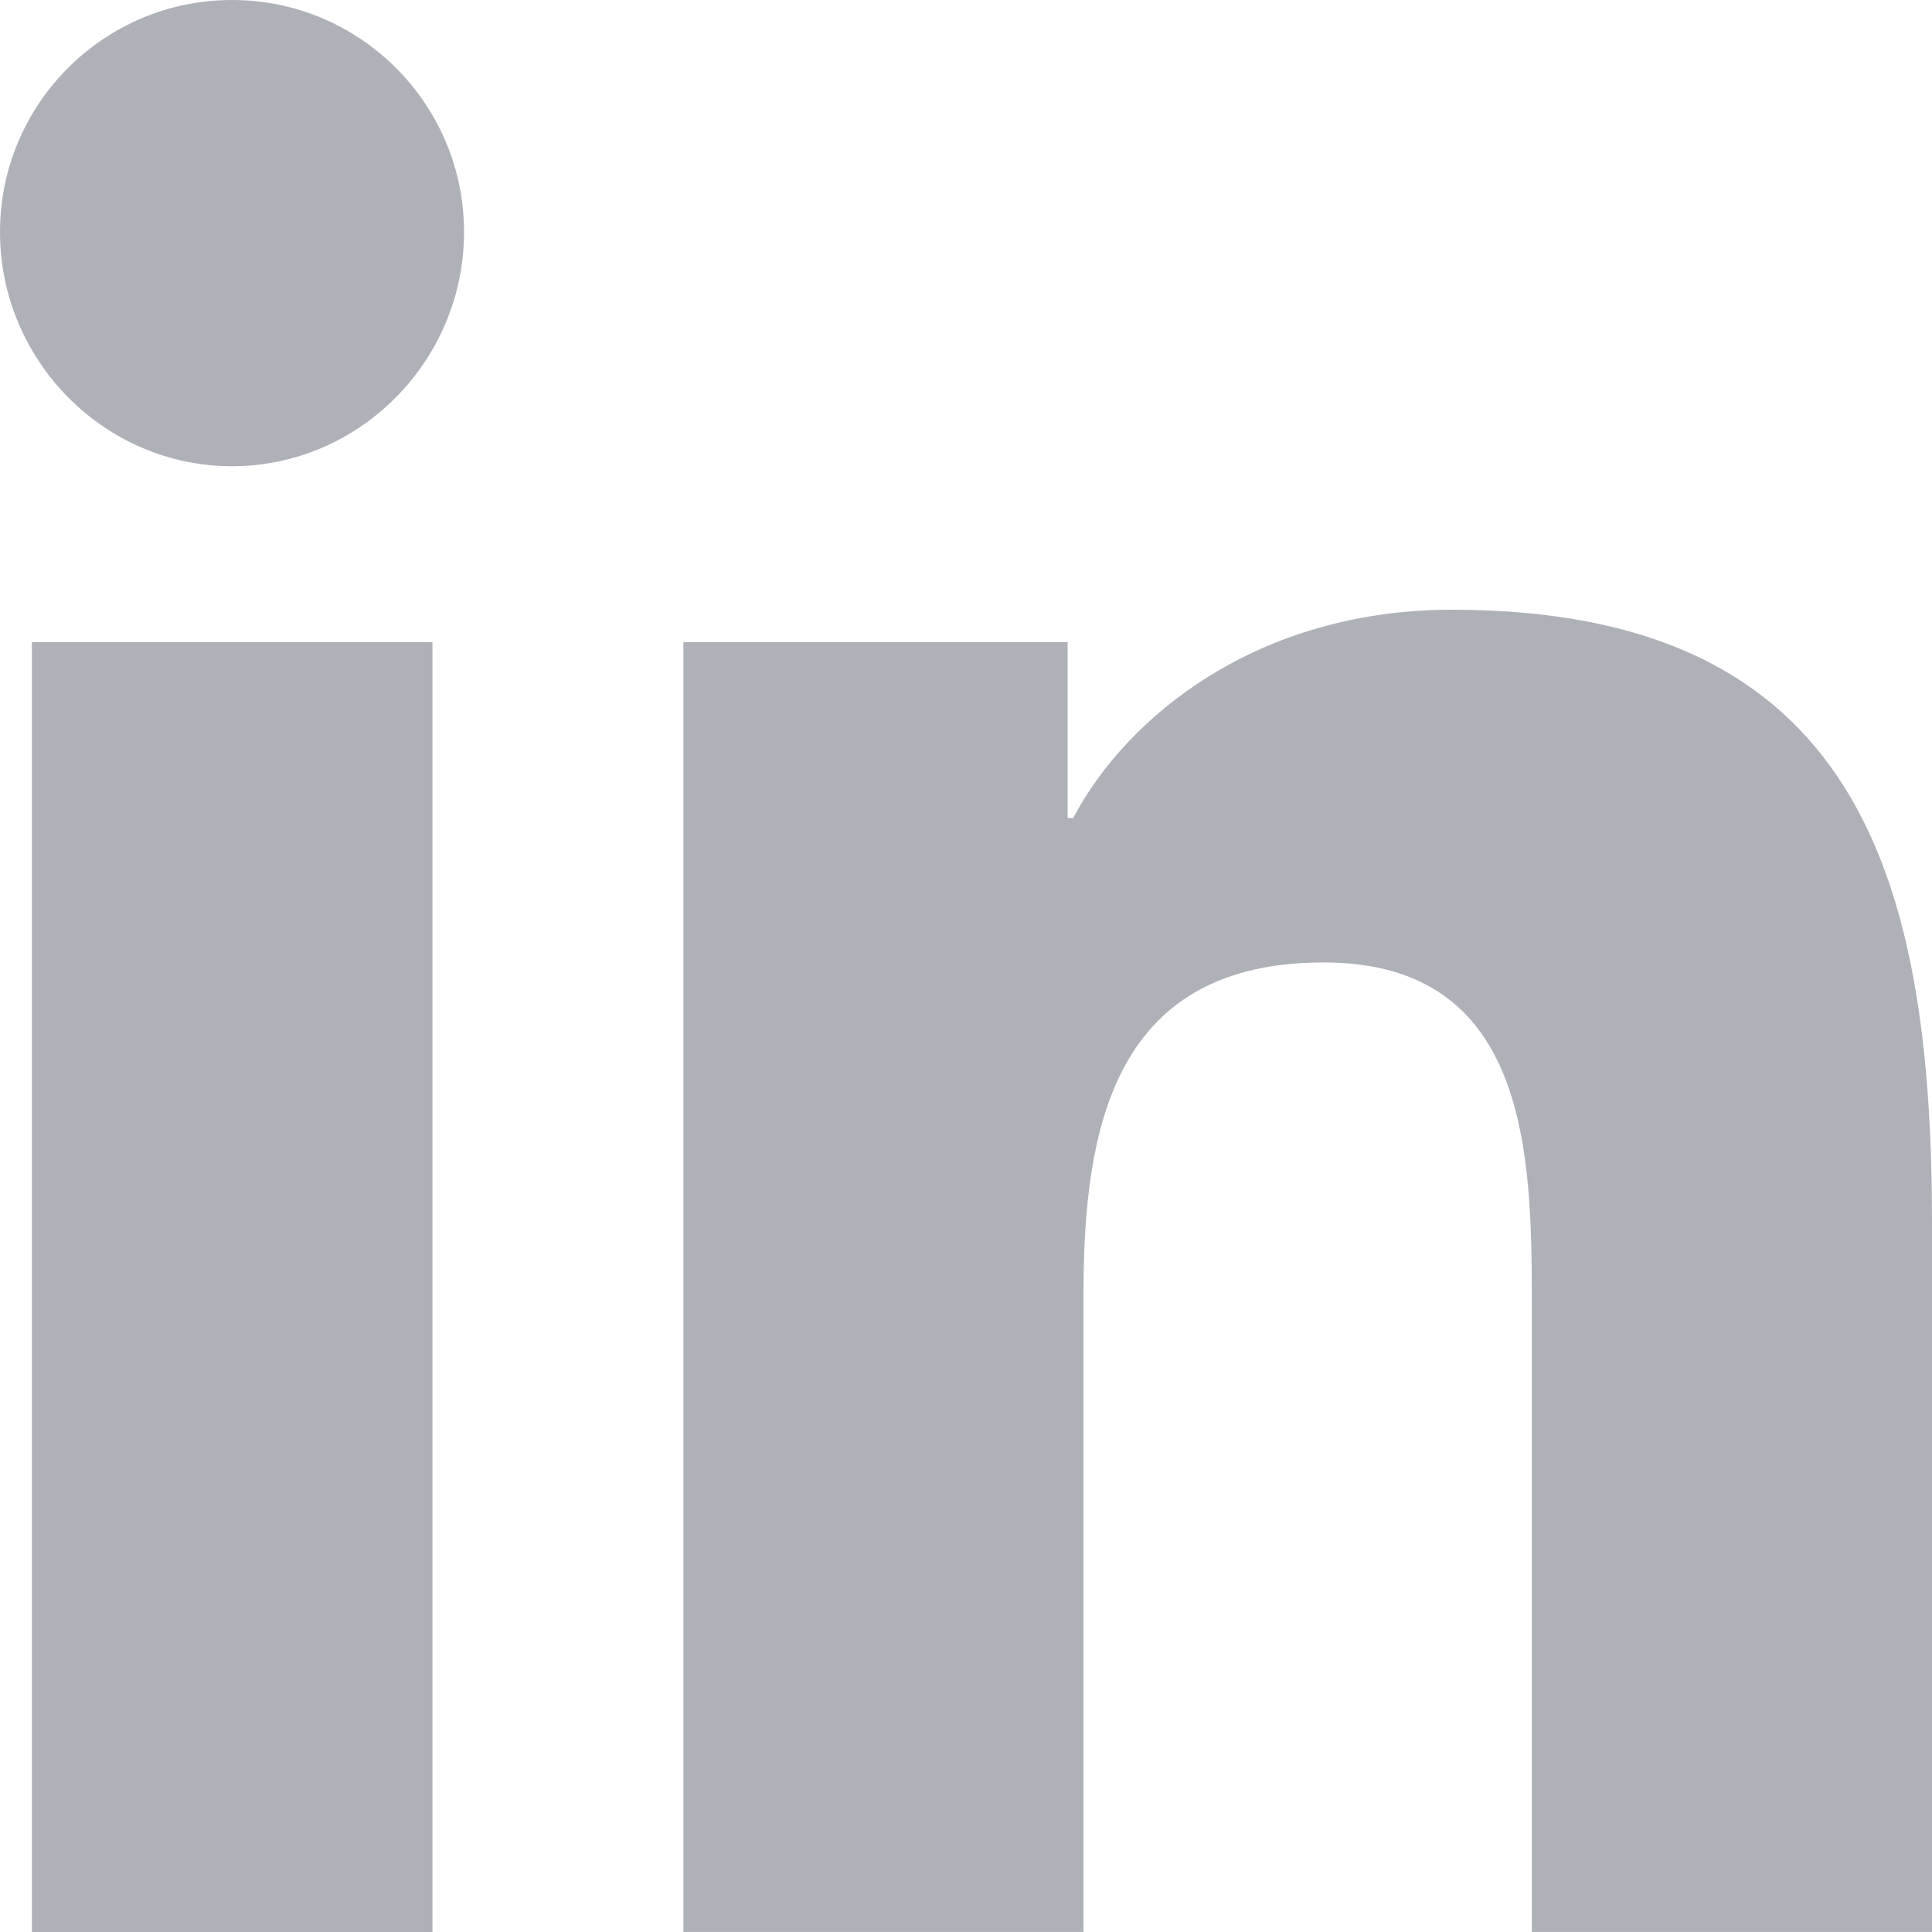
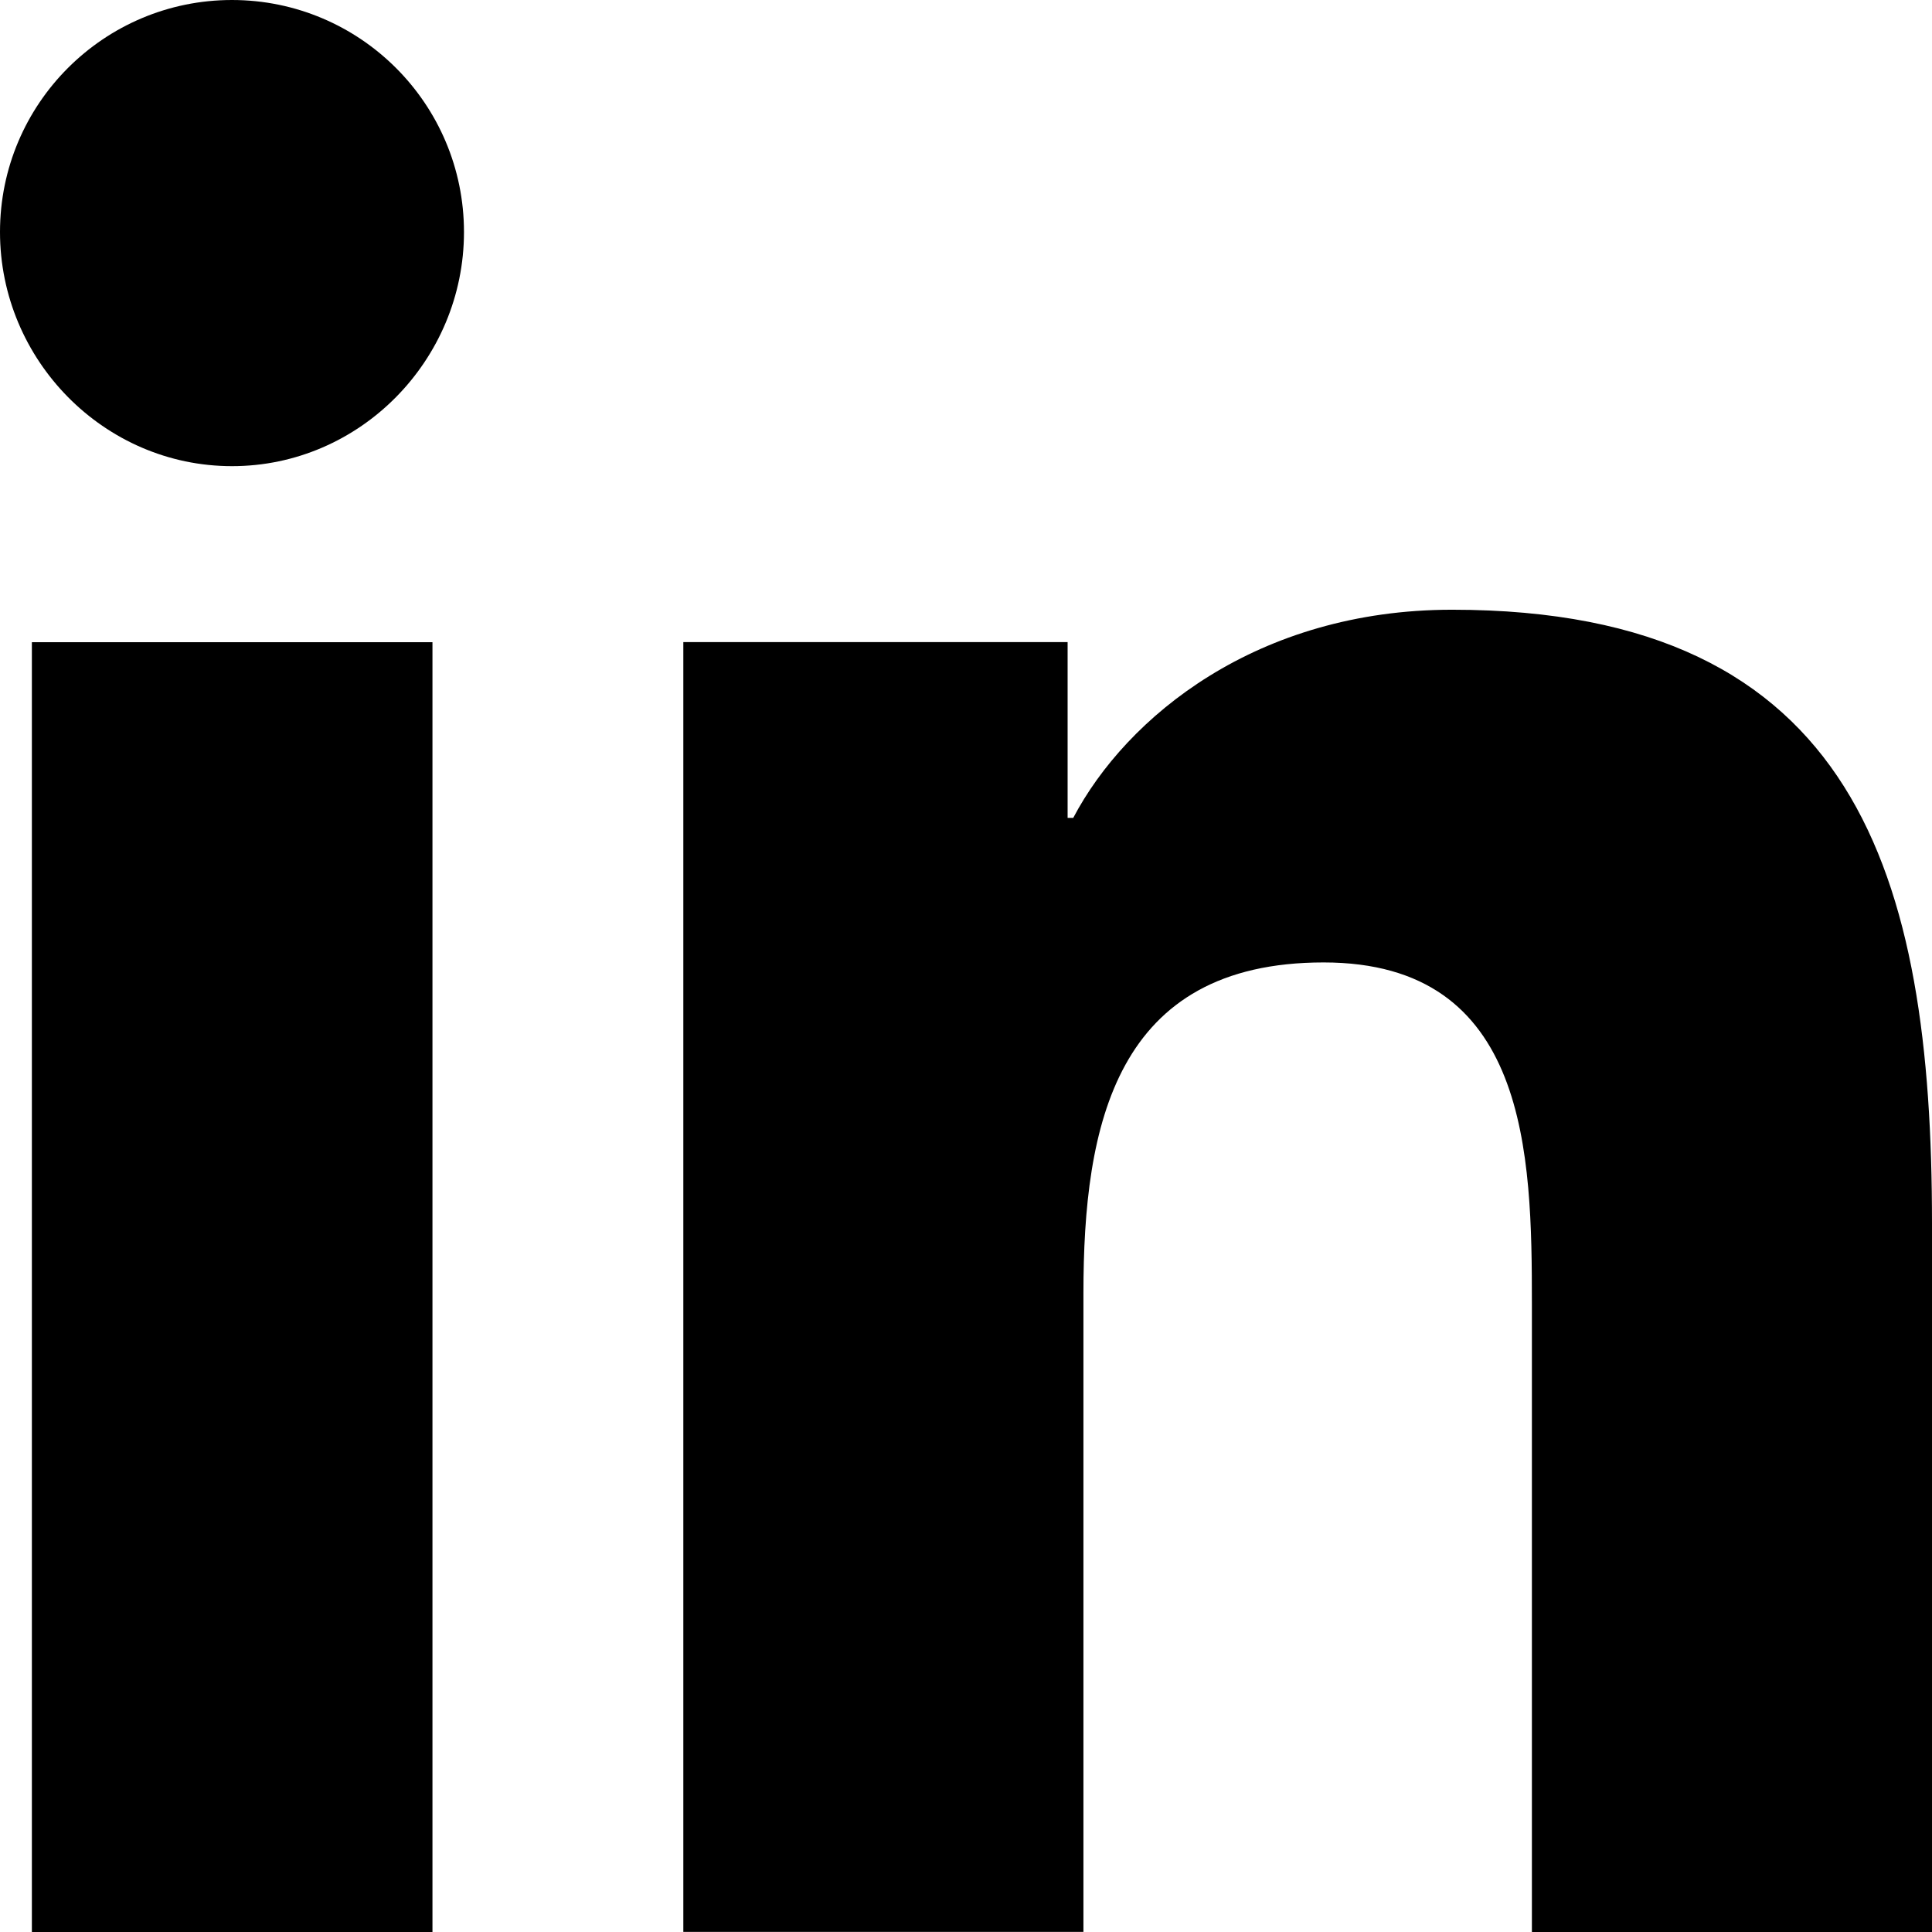
<svg xmlns="http://www.w3.org/2000/svg" version="1.1" width="32" height="32" viewBox="0 0 32 32">
-   <path fill="#afb1b8" d="M31.992 32v-0.001h0.008v-11.736c0-5.741-1.236-10.164-7.948-10.164-3.227 0-5.392 1.771-6.276 3.449h-0.093v-2.913h-6.364v21.364h6.627v-10.579c0-2.785 0.528-5.479 3.977-5.479 3.399 0 3.449 3.179 3.449 5.657v10.401h6.62zM0.528 10.636h6.635v21.364h-6.635v-21.364zM3.843 0c-2.121 0-3.843 1.721-3.843 3.843s1.721 3.879 3.843 3.879c2.121 0 3.843-1.757 3.843-3.879-0.001-2.121-1.723-3.843-3.843-3.843z" />
+   <path d="M31.992 32h0.008v-11.738c0-5.741-1.235-10.163-7.949-10.163-3.226 0-5.392 1.77-6.275 3.448h-0.093v-2.912h-6.365v21.363h6.627v-10.579c0-2.784 0.528-5.478 3.978-5.478 3.398 0 3.45 3.179 3.45 5.658v10.402h6.619zM0.528 10.637h6.635v21.363h-6.635v-21.363zM3.843 0c-2.123 0-3.843 1.721-3.843 3.843v0c0 2.12 1.722 3.878 3.843 3.878 2.12 0 3.842-1.757 3.842-3.878s-1.72-3.841-3.841-3.843h-0z" />
</svg>
